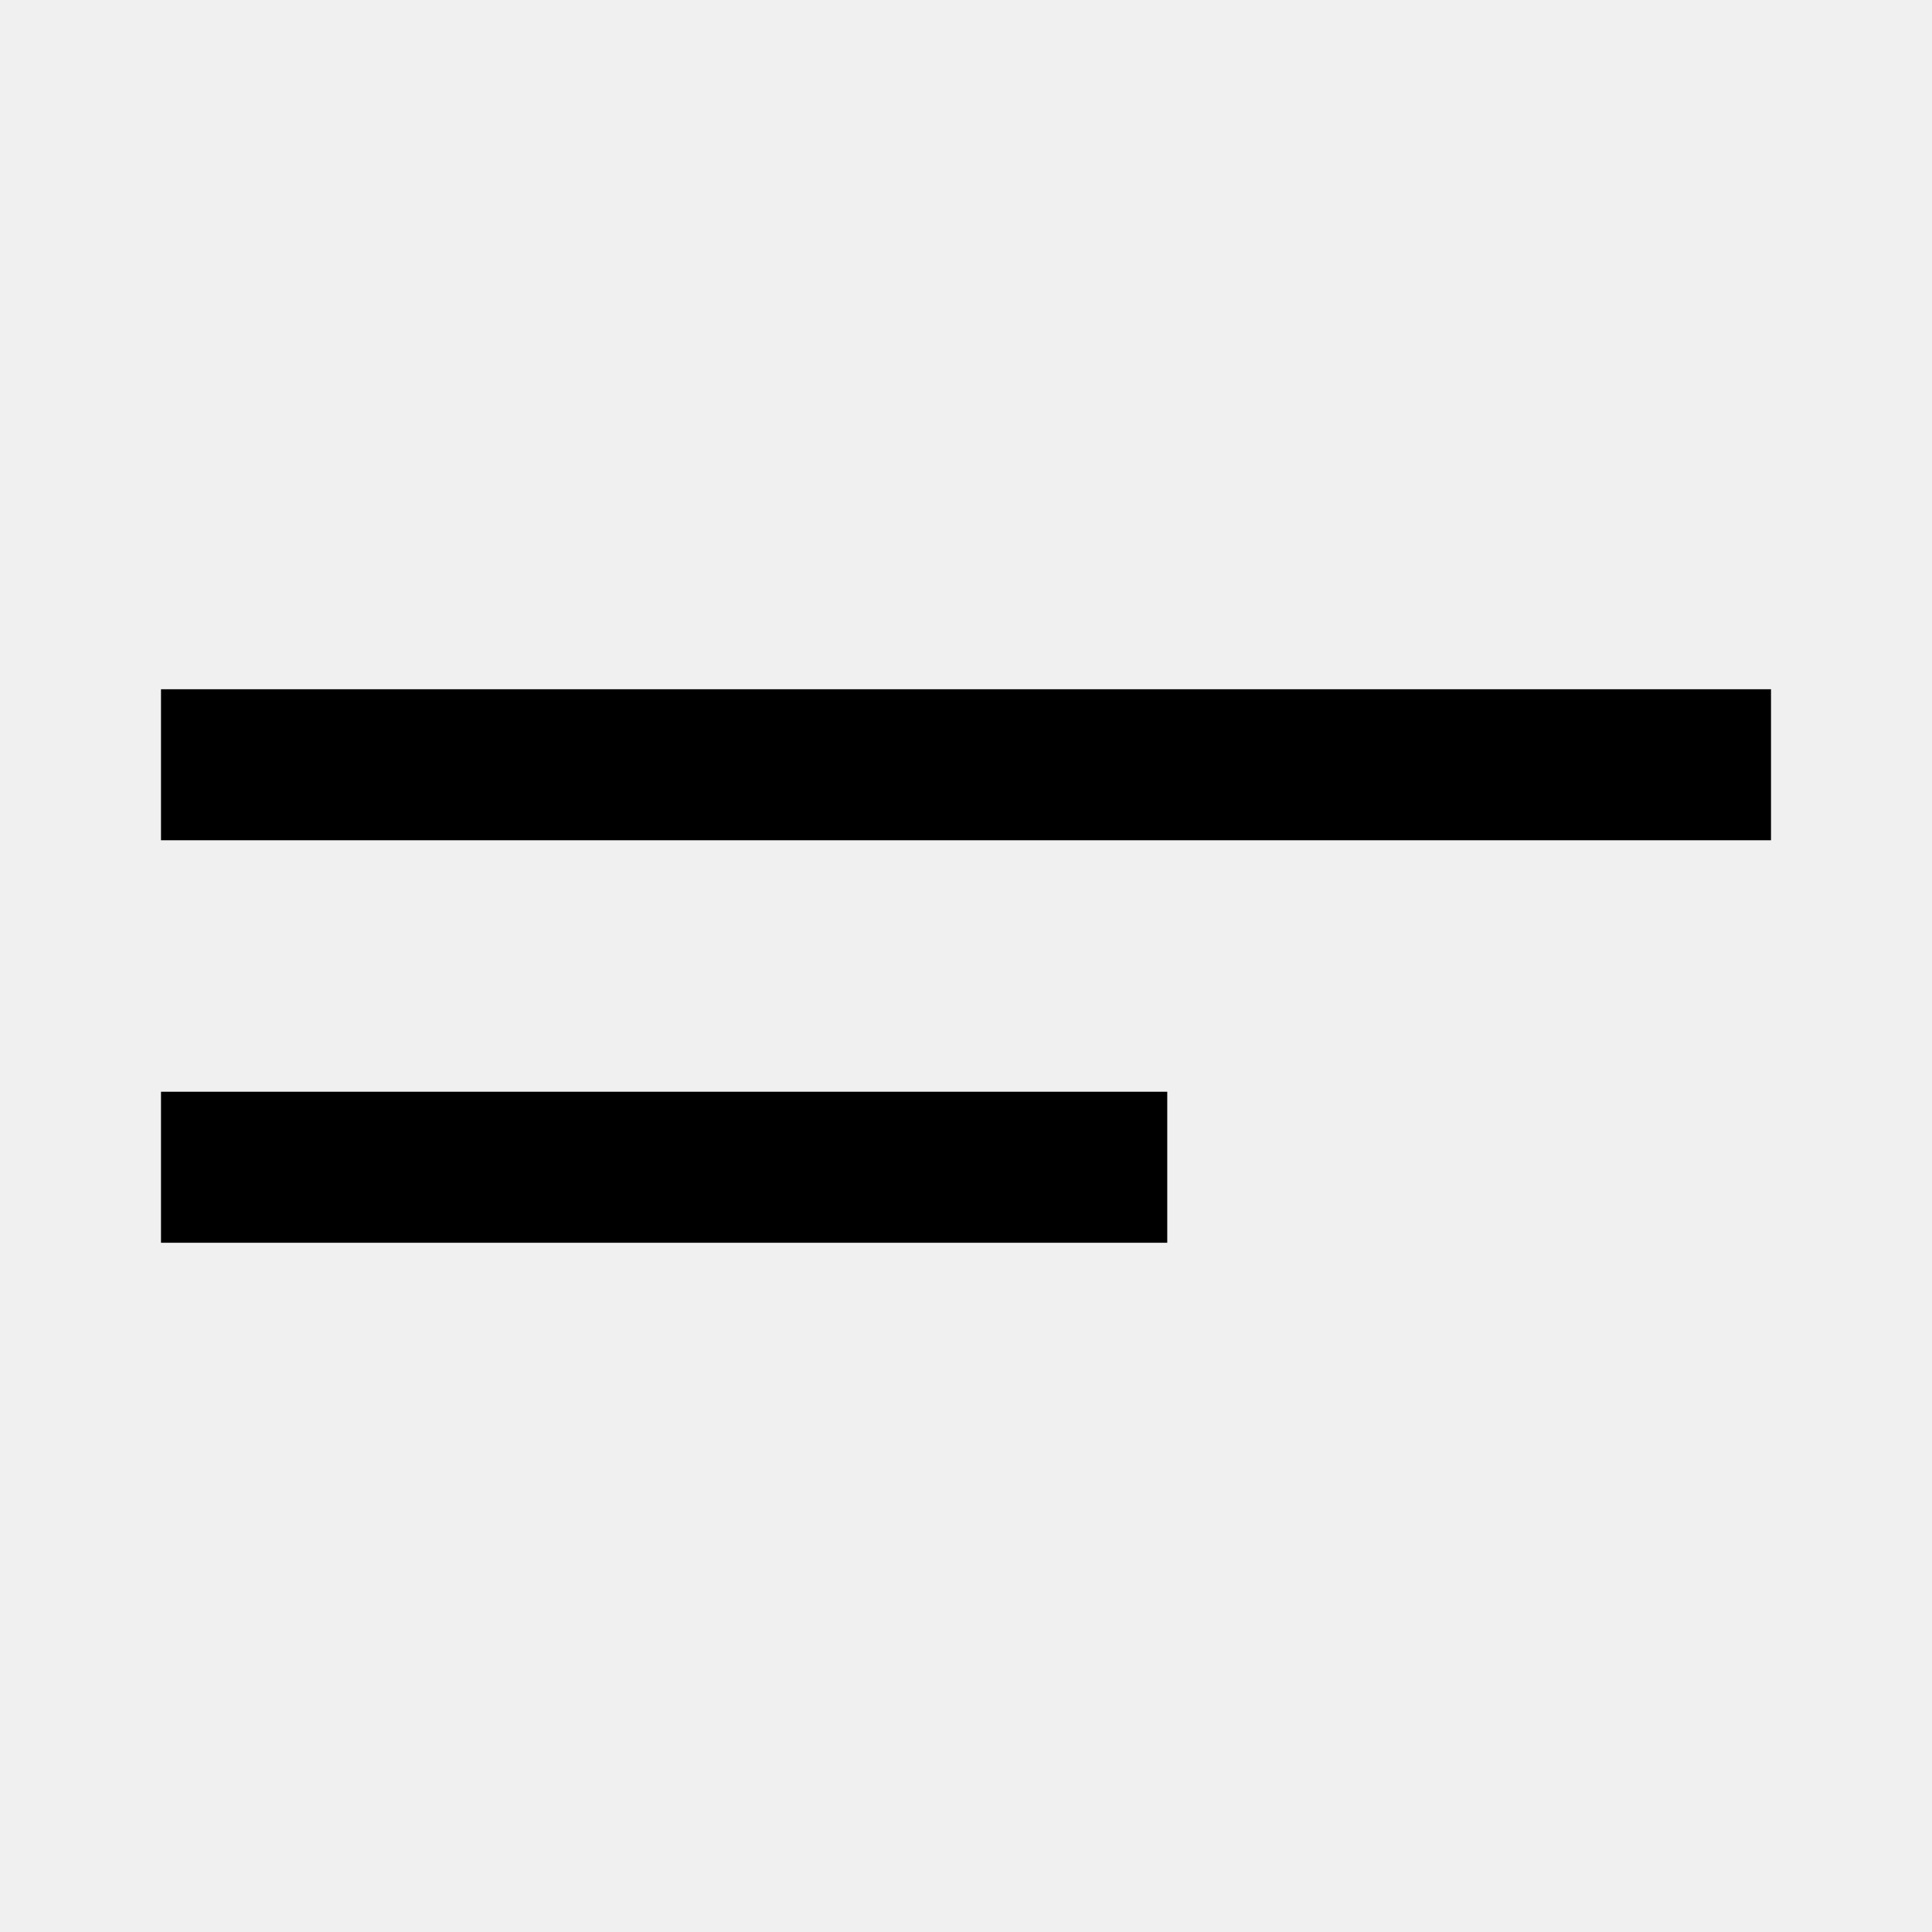
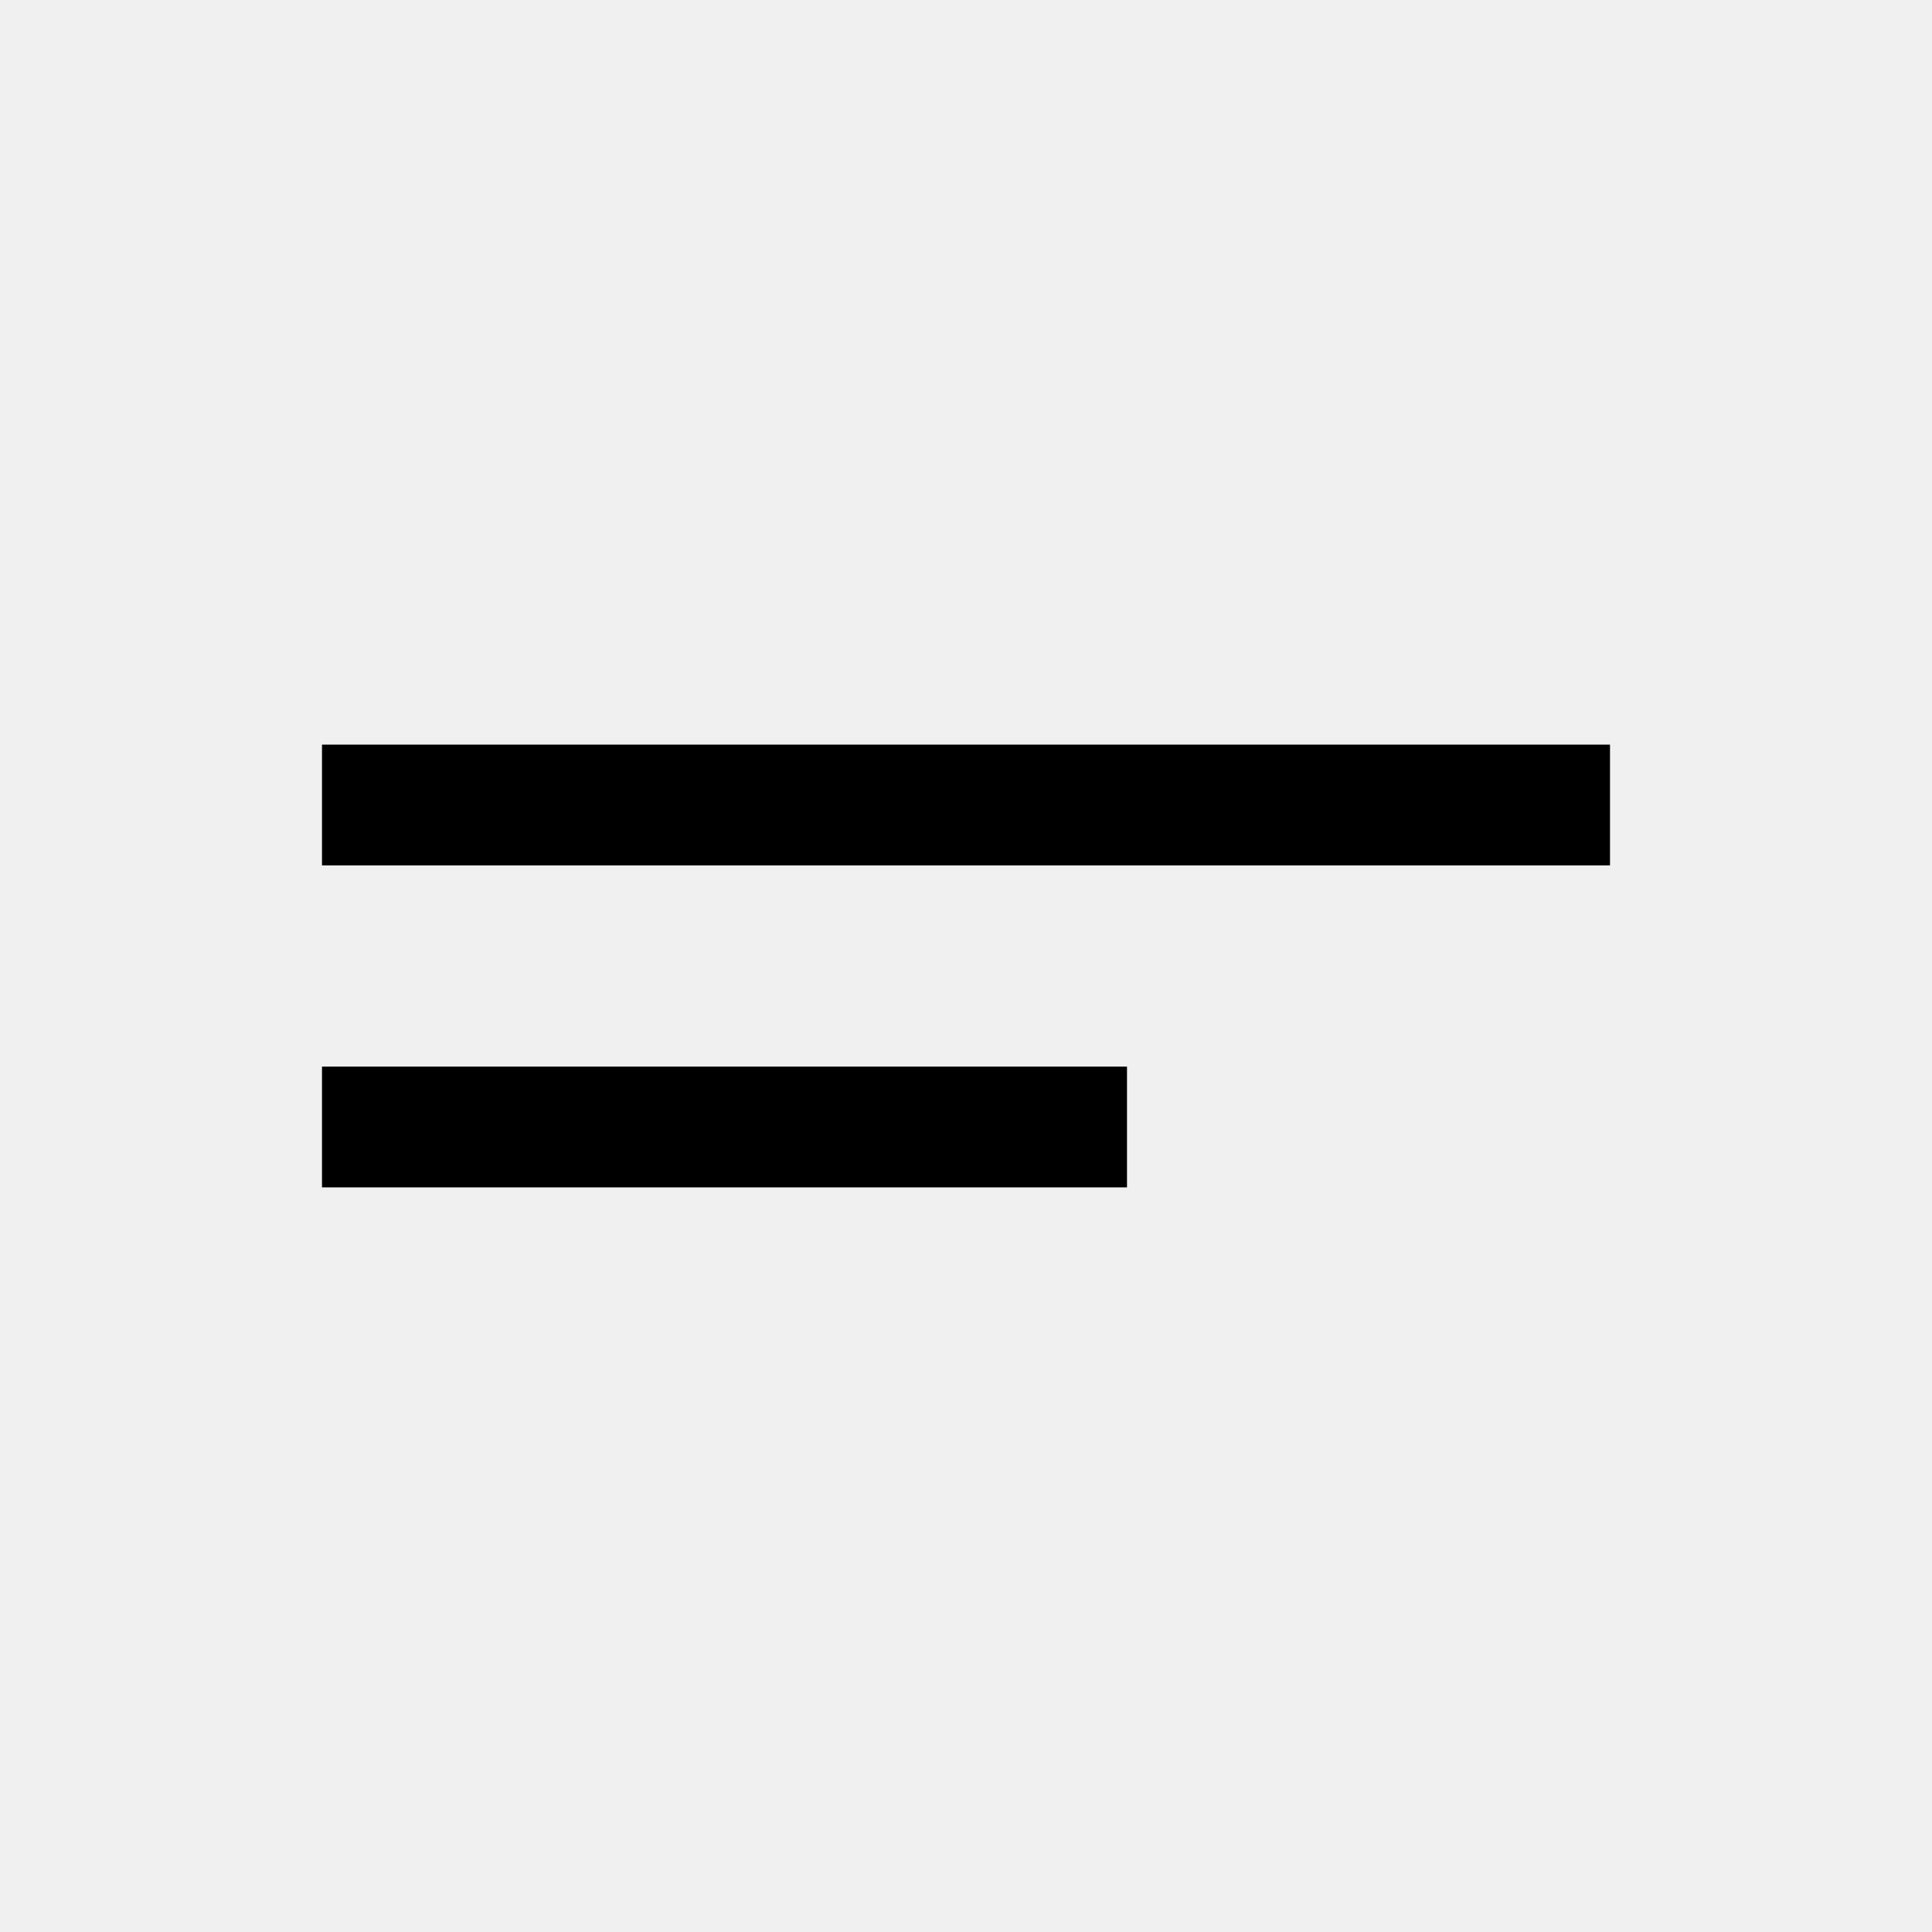
- <svg xmlns="http://www.w3.org/2000/svg" xmlns:xlink="http://www.w3.org/1999/xlink" width="24" height="24" viewBox="0 0 24 24">
-   <defs>
-     <polygon id="write-post-a" points="0 0 30 0 30 30 0 30" />
-   </defs>
-   <g fill="none" fill-rule="evenodd" transform="translate(-3 -3)">
-     <mask id="write-post-b" fill="#fff">
-       <use xlink:href="#write-post-a" />
-     </mask>
-     <path fill="#000" fill-rule="nonzero" d="M5,11.562 L25,11.562 L25,13.438 L5,13.438 L5,11.562 Z M5,16.562 L17.5,16.562 L17.5,18.438 L5,18.438 L5,16.562 Z" mask="url(#write-post-b)" />
-   </g>
+ <svg xmlns="http://www.w3.org/2000/svg" width="24" height="24" viewBox="0 0 24 24">
+   <path d="M4,9.25 L20,9.25 L20,10.75 L4,10.75 L4,9.25 Z M4,13.25 L14,13.25 L14,14.75 L4,14.75 L4,13.25 Z" />
</svg>
